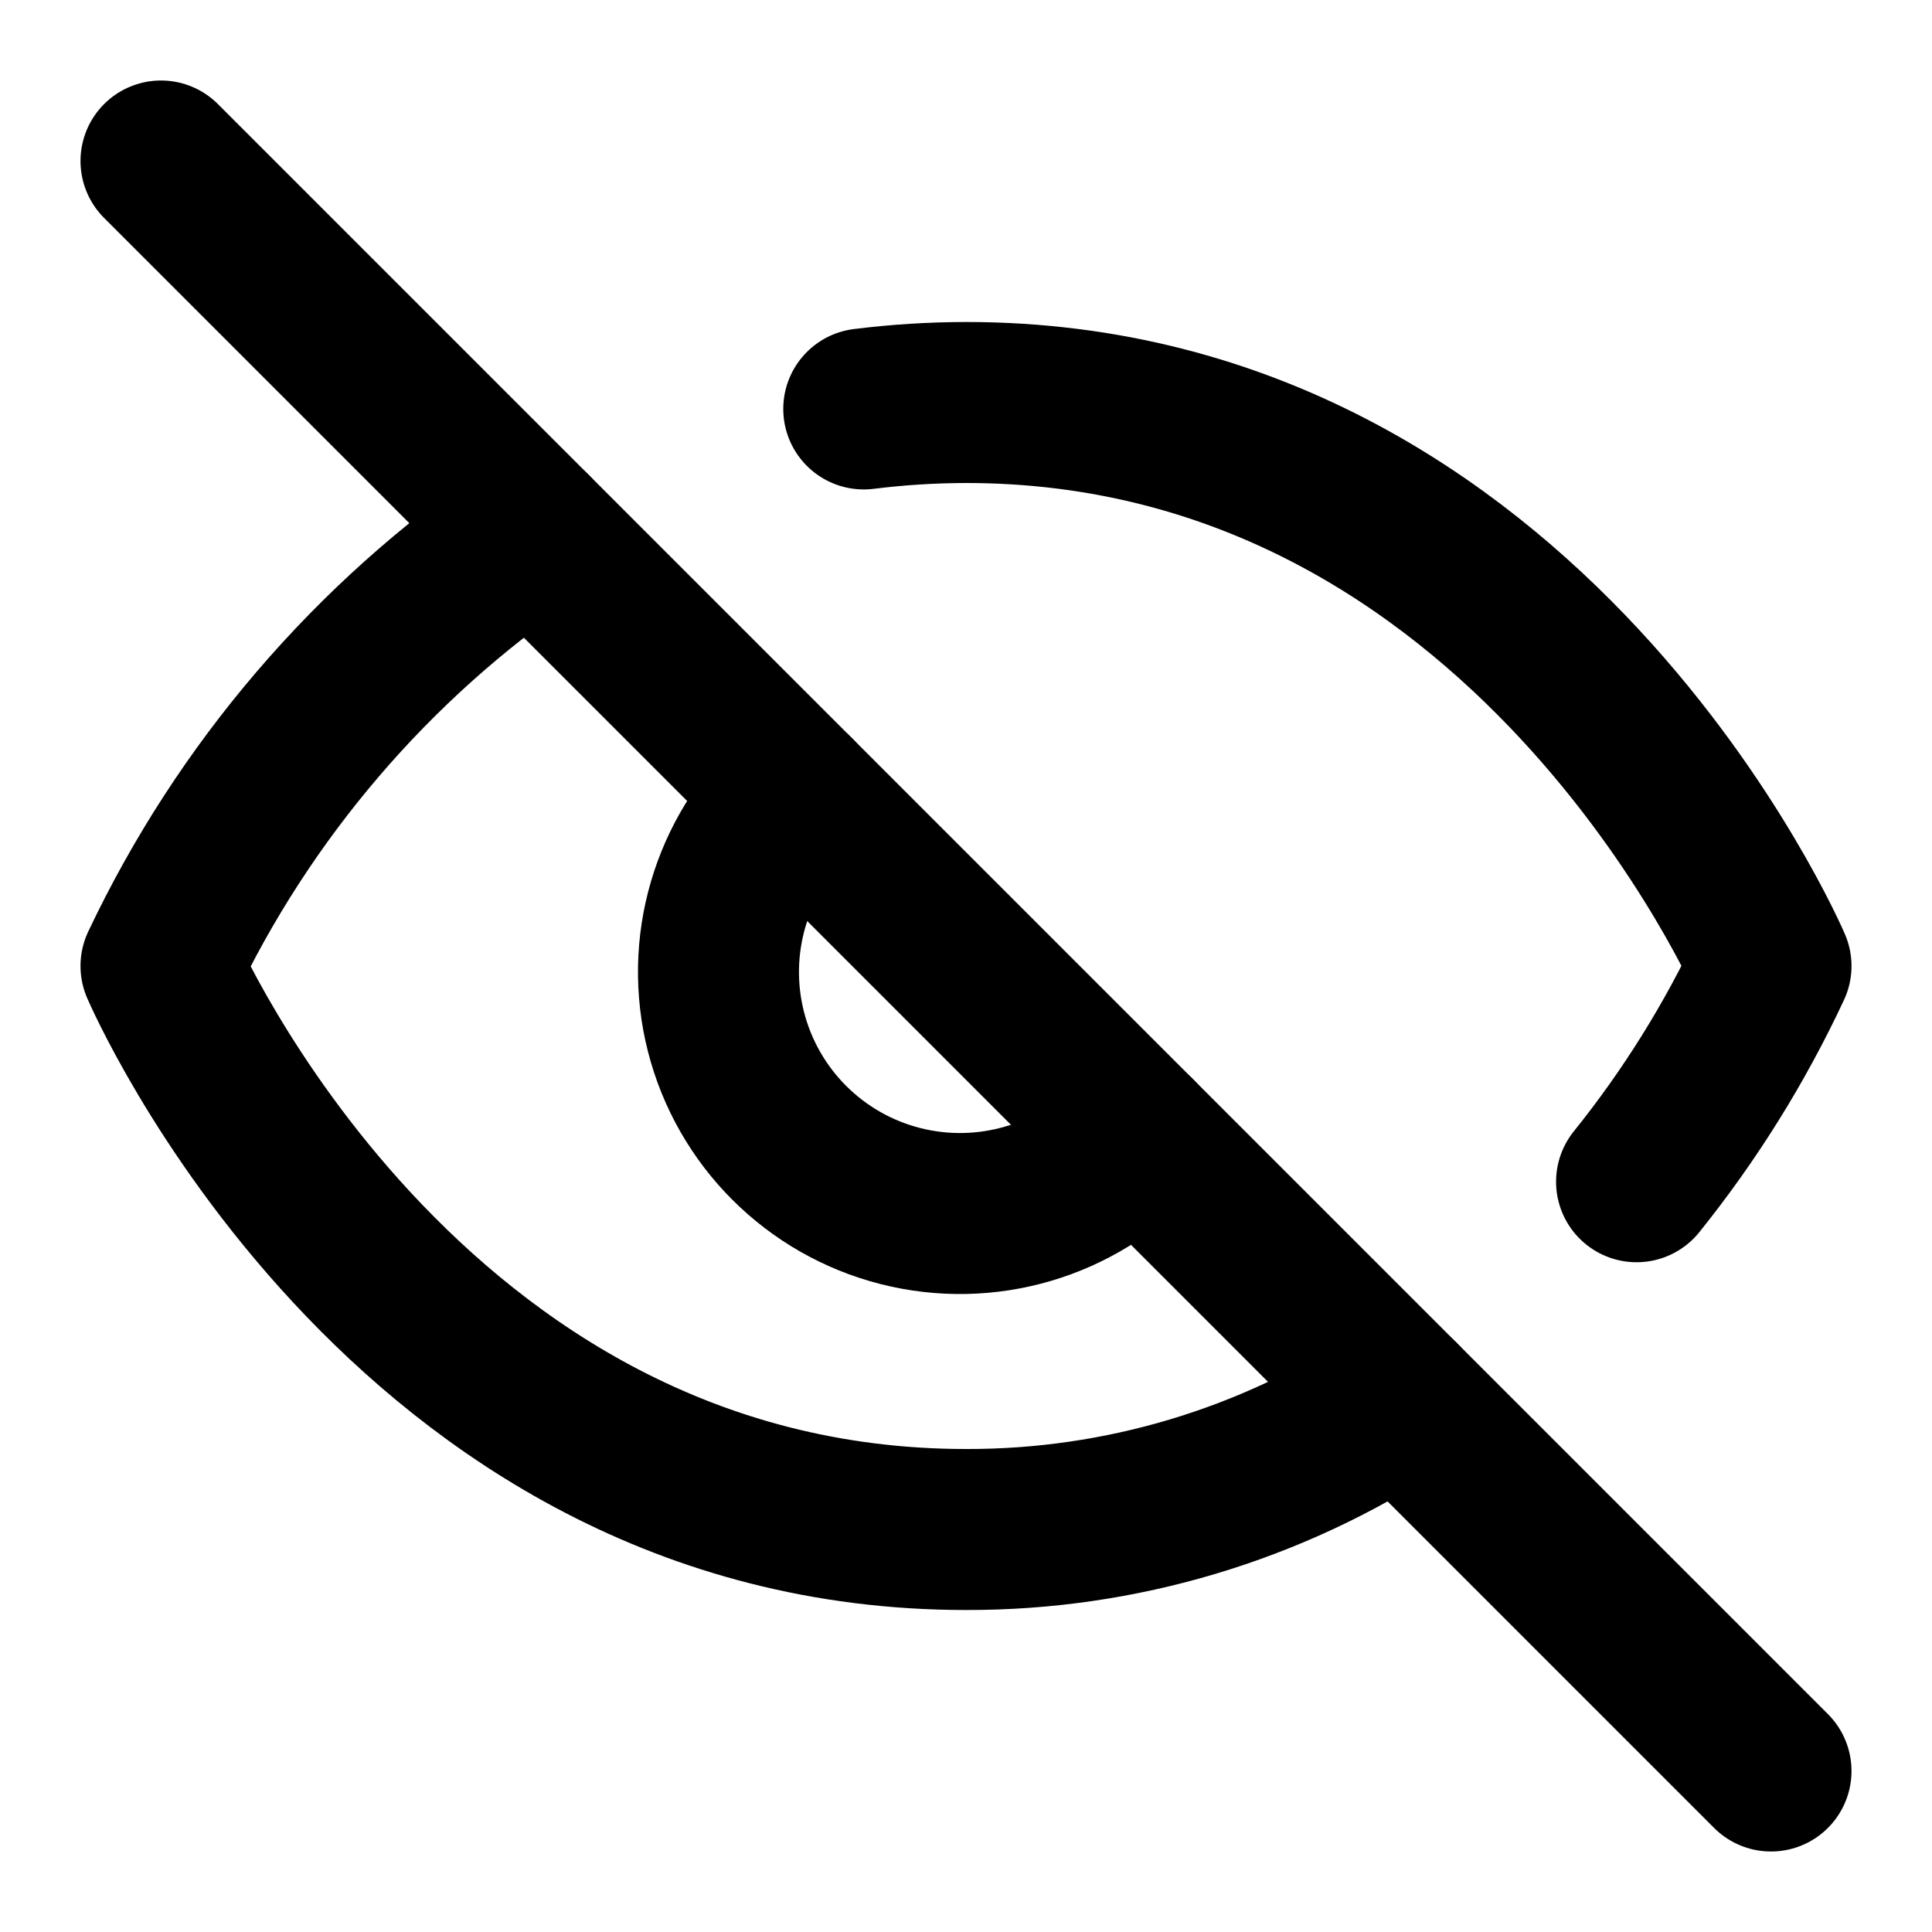
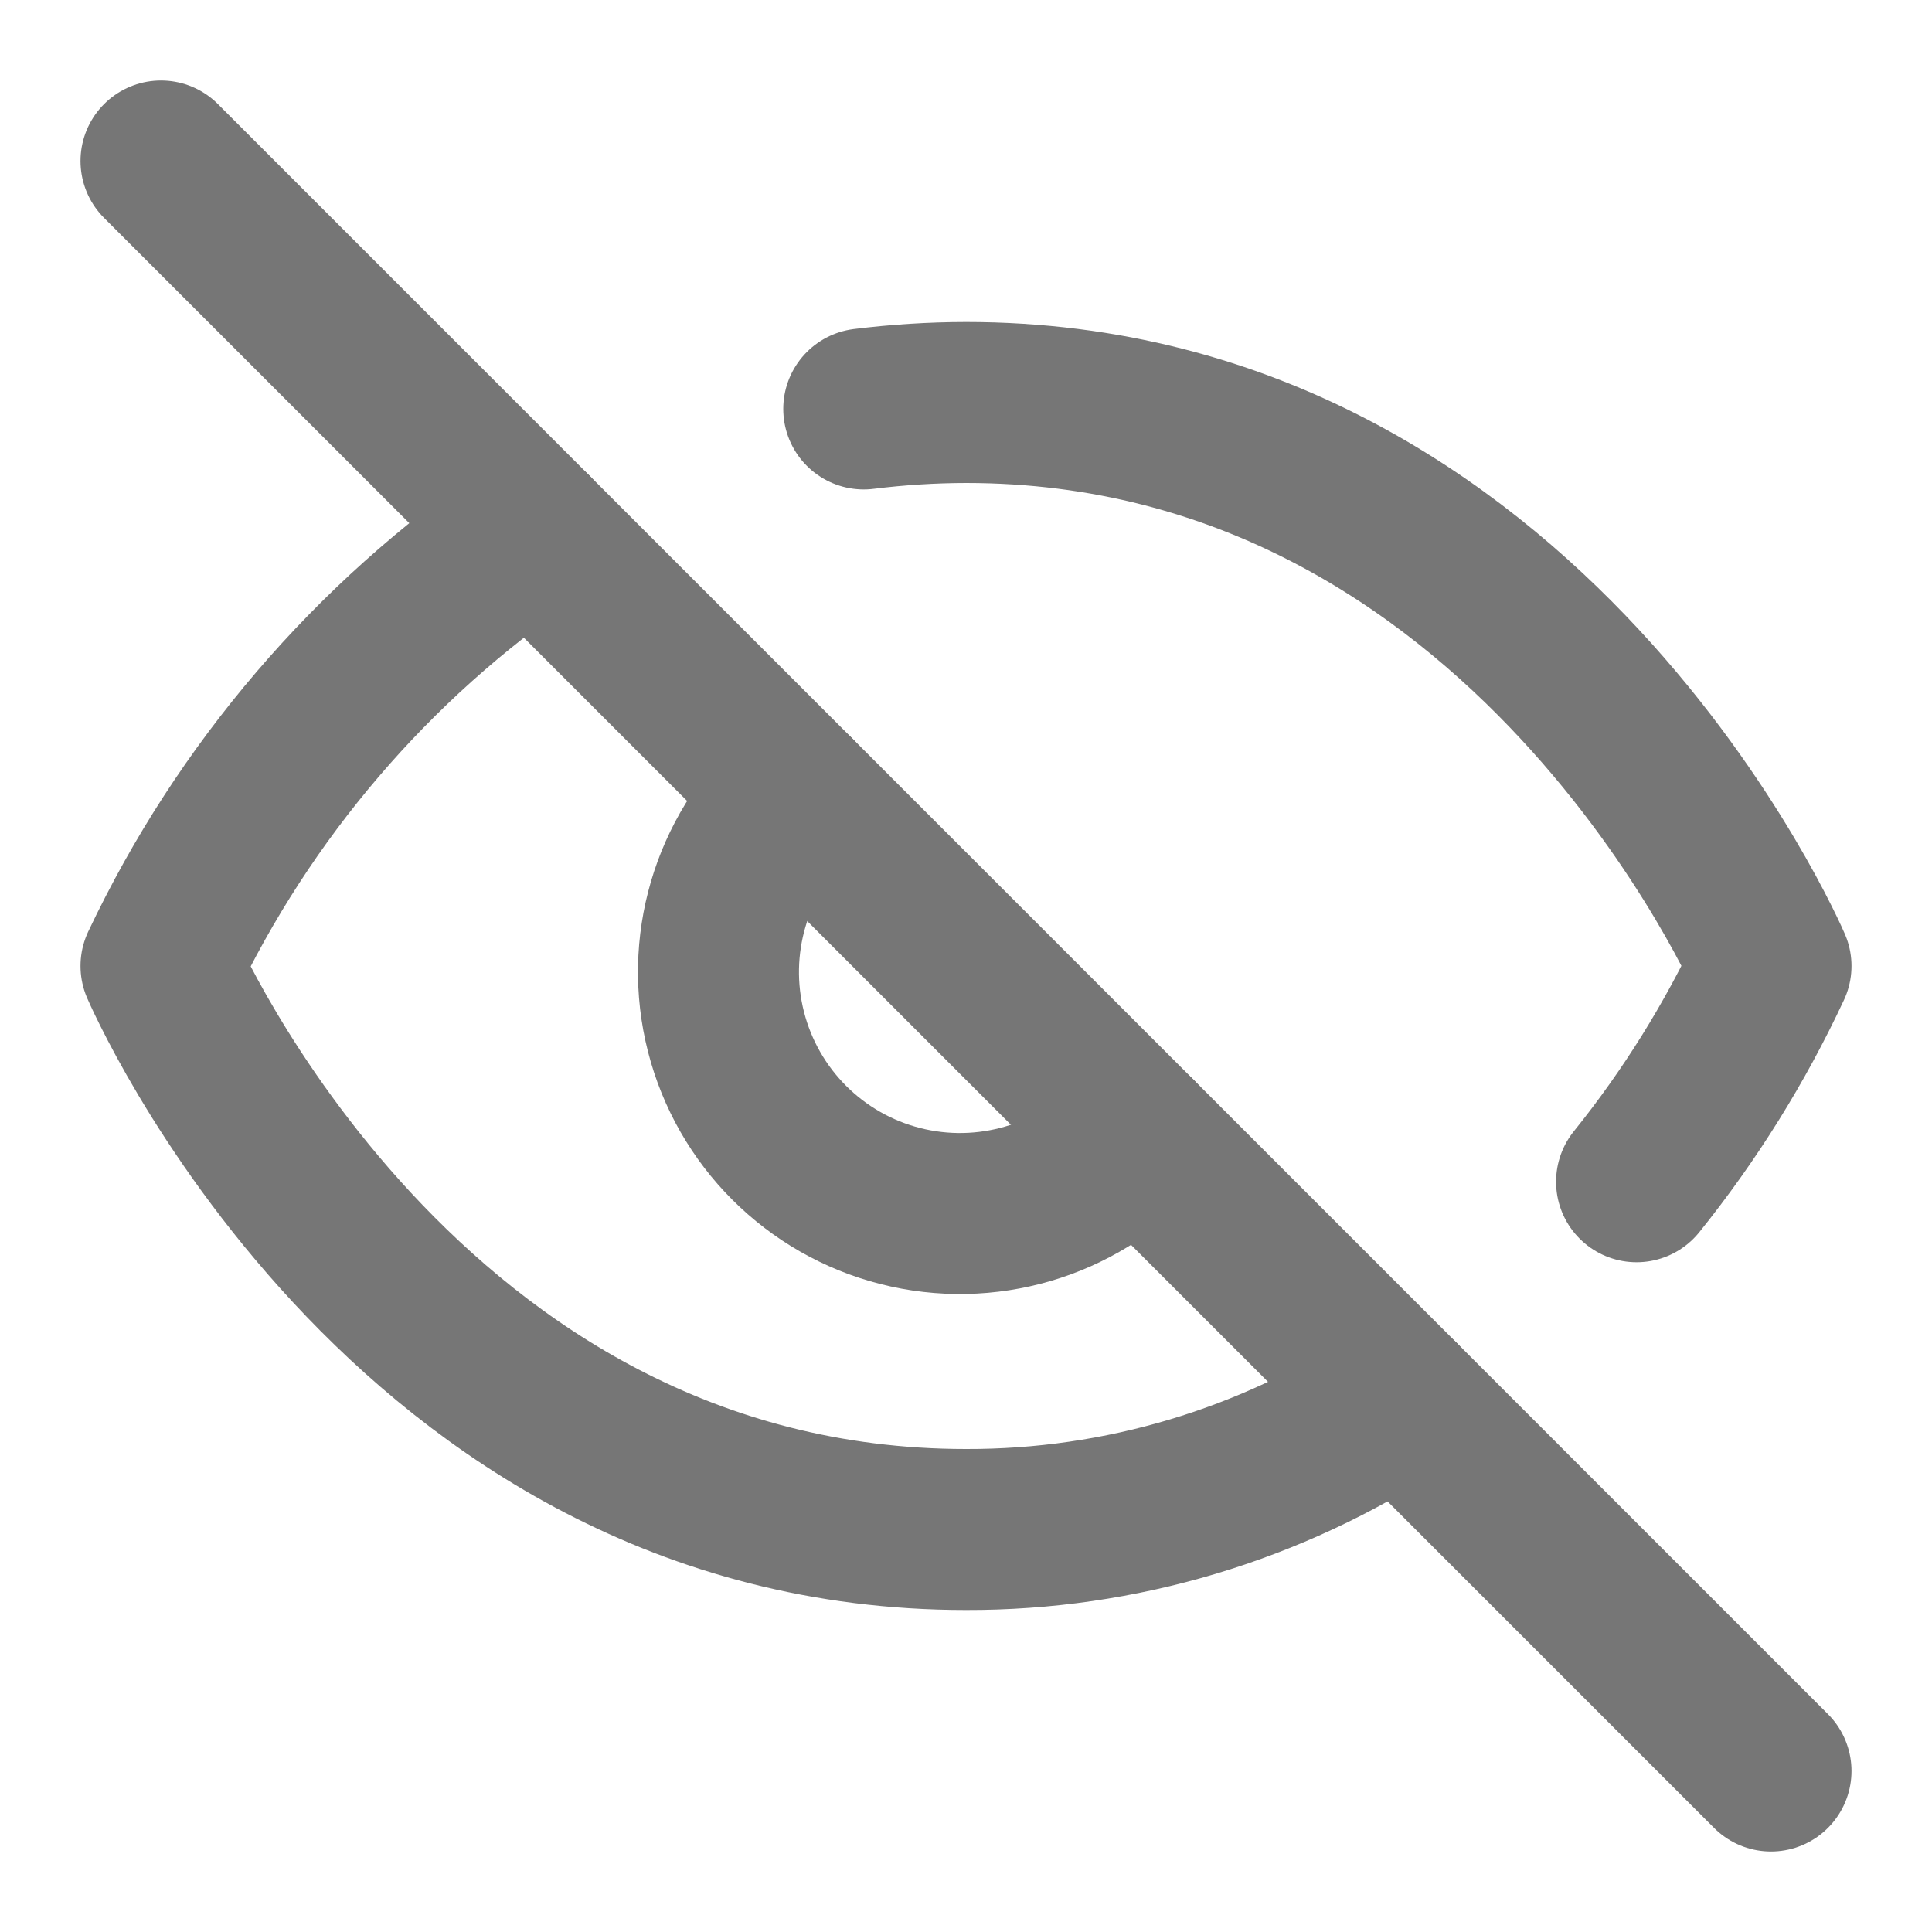
- <svg xmlns="http://www.w3.org/2000/svg" width="24" height="24" viewBox="0 0 24 24" fill="none" stroke="currentColor" stroke-width="2" stroke-linecap="round" stroke-linejoin="round" class="lucide lucide-eye-off h-5 w-5">
+ <svg xmlns="http://www.w3.org/2000/svg" width="24" height="24" viewBox="0 0 24 24" fill="none" stroke="rgb(118, 118, 118)" stroke-width="2" stroke-linecap="round" stroke-linejoin="round" class="lucide lucide-eye-off h-5 w-5">
  <path d="M9.88 9.88a3 3 0 1 0 4.24 4.24" />
-   <path d="M10.73 5.08A10.43 10.43 0 0 1 12 5c7 0 10 7 10 7a13.16 13.16 0 0 1-1.67 2.68" />
+   <path fill="rgb(118, 118, 118);" d="M10.73 5.08A10.43 10.43 0 0 1 12 5c7 0 10 7 10 7a13.16 13.16 0 0 1-1.67 2.68" />
  <path d="M6.61 6.61A13.526 13.526 0 0 0 2 12s3 7 10 7a9.74 9.74 0 0 0 5.39-1.61" />
  <line x1="2" x2="22" y1="2" y2="22" />
</svg>
